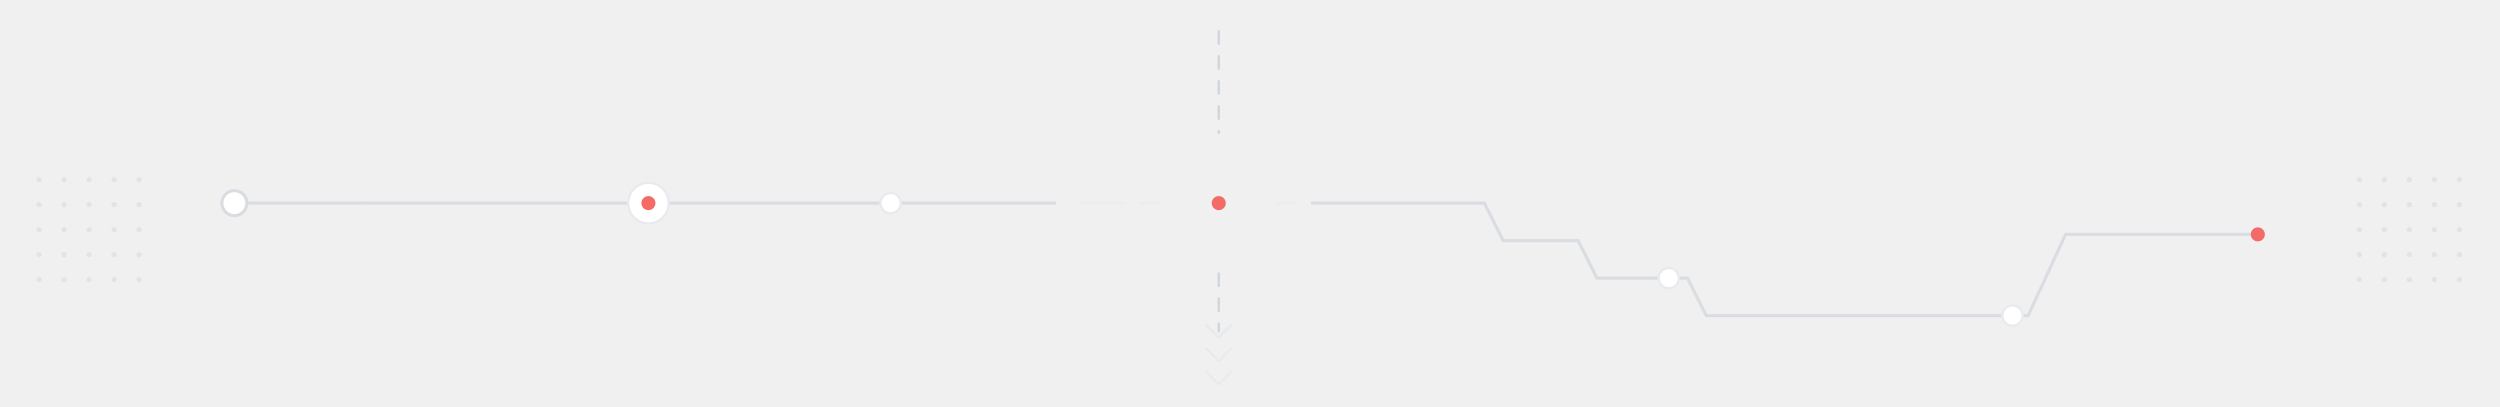
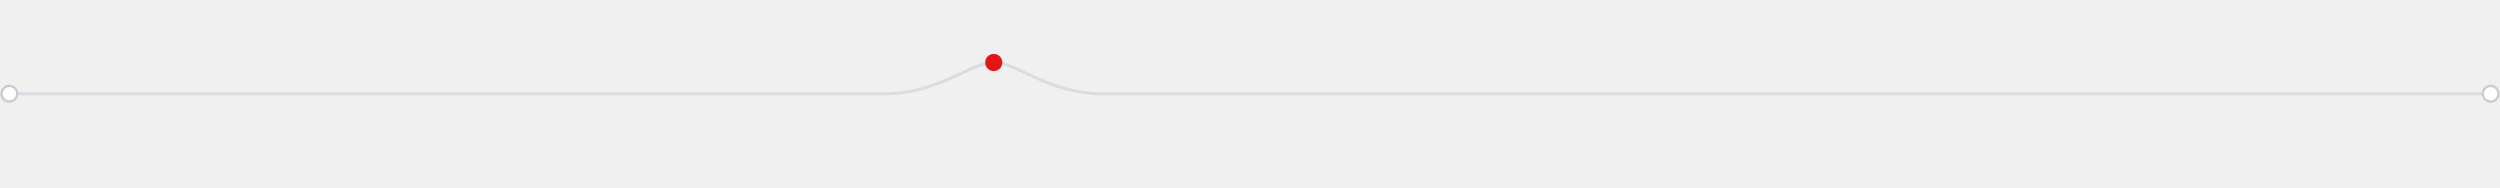
- <svg xmlns="http://www.w3.org/2000/svg" width="1600" height="260" viewBox="0 0 1600 260" fill="none">
+ <svg xmlns="http://www.w3.org/2000/svg" width="1600" height="120" viewBox="0 0 1600 120" fill="none">
  <defs>
    <style>
      .line{stroke:#d9dde2;stroke-width:2;stroke-linecap:round;stroke-linejoin:round}
-       .line2{stroke:#e7eaee;stroke-width:1.5;stroke-linecap:round;stroke-linejoin:round}
-       .dash{stroke:#cfd5db;stroke-width:1.5;stroke-dasharray:8 8;stroke-linecap:round}
-       .accent{fill:#f36a67}
-       .accent-stroke{stroke:#f36a67;stroke-width:1.5}
-       .soft{stroke:#eceff2;stroke-width:1.2}
-       .gridDot{fill:#d8dadd}
-       .tinyDot{fill:#f4a3a0}
+       .end{fill:#fff;stroke:#c7ccd2;stroke-width:1.5}
+       .dot{fill:#e11616}
    </style>
  </defs>
-   <circle cx="150" cy="130" r="82" class="soft" stroke-dasharray="10 10" opacity="0.45" />
-   <circle cx="150" cy="130" r="58" class="soft" opacity="0.55" />
-   <g opacity="0.6">
-     <g transform="translate(25 115)">
-       <circle class="gridDot" cx="0" cy="0" r="1.7" />
-       <circle class="gridDot" cx="16" cy="0" r="1.7" />
-       <circle class="gridDot" cx="32" cy="0" r="1.7" />
-       <circle class="gridDot" cx="48" cy="0" r="1.7" />
-       <circle class="gridDot" cx="64" cy="0" r="1.7" />
-       <circle class="gridDot" cx="0" cy="16" r="1.7" />
-       <circle class="gridDot" cx="16" cy="16" r="1.7" />
-       <circle class="gridDot" cx="32" cy="16" r="1.7" />
-       <circle class="gridDot" cx="48" cy="16" r="1.7" />
-       <circle class="gridDot" cx="64" cy="16" r="1.7" />
-       <circle class="gridDot" cx="0" cy="32" r="1.7" />
-       <circle class="gridDot" cx="16" cy="32" r="1.7" />
-       <circle class="gridDot" cx="32" cy="32" r="1.7" />
-       <circle class="gridDot" cx="48" cy="32" r="1.7" />
-       <circle class="gridDot" cx="64" cy="32" r="1.7" />
-       <circle class="gridDot" cx="0" cy="48" r="1.7" />
-       <circle class="gridDot" cx="16" cy="48" r="1.7" />
-       <circle class="gridDot" cx="32" cy="48" r="1.7" />
-       <circle class="gridDot" cx="48" cy="48" r="1.7" />
-       <circle class="gridDot" cx="64" cy="48" r="1.7" />
-       <circle class="gridDot" cx="0" cy="64" r="1.7" />
-       <circle class="gridDot" cx="16" cy="64" r="1.7" />
-       <circle class="gridDot" cx="32" cy="64" r="1.7" />
-       <circle class="gridDot" cx="48" cy="64" r="1.7" />
-       <circle class="gridDot" cx="64" cy="64" r="1.7" />
-     </g>
-   </g>
-   <path d="M150 130 H675" class="line" />
-   <circle cx="150" cy="130" r="8" fill="#fff" class="line" />
-   <circle cx="415" cy="130" r="13" fill="#fff" class="line2" />
-   <circle cx="415" cy="130" r="4.5" class="accent" />
-   <circle cx="570" cy="130" r="6.5" fill="#fff" class="line2" />
-   <path d="M692 130 H720" class="line2" opacity="0.7" />
-   <circle cx="780" cy="130" r="60" class="soft" opacity="0.65" />
-   <circle cx="780" cy="130" r="38" class="soft" opacity="0.8" />
-   <line x1="780" y1="20" x2="780" y2="85" class="dash" />
-   <line x1="780" y1="175" x2="780" y2="212" class="dash" />
-   <line x1="730" y1="130" x2="742" y2="130" class="line2" opacity="0.65" />
-   <line x1="818" y1="130" x2="830" y2="130" class="line2" opacity="0.65" />
-   <circle cx="780" cy="130" r="4.5" class="accent" />
-   <path d="M772 208 L780 216 L788 208" class="line2" />
-   <path d="M772 223 L780 231 L788 223" class="line2" />
-   <path d="M772 238 L780 246 L788 238" class="line2" />
-   <path d="M840 130 H950" class="line" />
-   <path d="M950 130 L962 154 H1010 L1022 178 H1080 L1092 202 H1148" class="line" />
-   <circle cx="1068" cy="178" r="6.5" fill="#fff" class="line2" />
-   <path d="M1148 202 H1298 L1322 150 H1445" class="line" />
-   <circle cx="1288" cy="202" r="6.5" fill="#fff" class="line2" />
-   <circle cx="1445" cy="150" r="4.5" class="accent" />
-   <g opacity="0.6" transform="translate(1510 115)">
-     <circle class="gridDot" cx="0" cy="0" r="1.7" />
-     <circle class="gridDot" cx="16" cy="0" r="1.7" />
-     <circle class="gridDot" cx="32" cy="0" r="1.7" />
-     <circle class="gridDot" cx="48" cy="0" r="1.7" />
-     <circle class="gridDot" cx="64" cy="0" r="1.7" />
-     <circle class="gridDot" cx="0" cy="16" r="1.7" />
-     <circle class="gridDot" cx="16" cy="16" r="1.7" />
-     <circle class="gridDot" cx="32" cy="16" r="1.7" />
-     <circle class="gridDot" cx="48" cy="16" r="1.7" />
-     <circle class="gridDot" cx="64" cy="16" r="1.7" />
-     <circle class="gridDot" cx="0" cy="32" r="1.7" />
-     <circle class="gridDot" cx="16" cy="32" r="1.7" />
-     <circle class="gridDot" cx="32" cy="32" r="1.7" />
-     <circle class="gridDot" cx="48" cy="32" r="1.7" />
-     <circle class="gridDot" cx="64" cy="32" r="1.7" />
-     <circle class="gridDot" cx="0" cy="48" r="1.7" />
-     <circle class="gridDot" cx="16" cy="48" r="1.7" />
-     <circle class="gridDot" cx="32" cy="48" r="1.7" />
-     <circle class="gridDot" cx="48" cy="48" r="1.7" />
-     <circle class="gridDot" cx="64" cy="48" r="1.7" />
-     <circle class="gridDot" cx="0" cy="64" r="1.7" />
-     <circle class="gridDot" cx="16" cy="64" r="1.7" />
-     <circle class="gridDot" cx="32" cy="64" r="1.7" />
-     <circle class="gridDot" cx="48" cy="64" r="1.7" />
-     <circle class="gridDot" cx="64" cy="64" r="1.7" />
-   </g>
+   <path d="M6 60 H566 C601 60 621 40 636 40 C651 40 671 60 706 60 H1594" class="line" />
+   <circle cx="6" cy="60" r="5" class="end" />
+   <circle cx="1594" cy="60" r="5" class="end" />
+   <circle cx="636" cy="40" r="5.5" class="dot" />
</svg>
